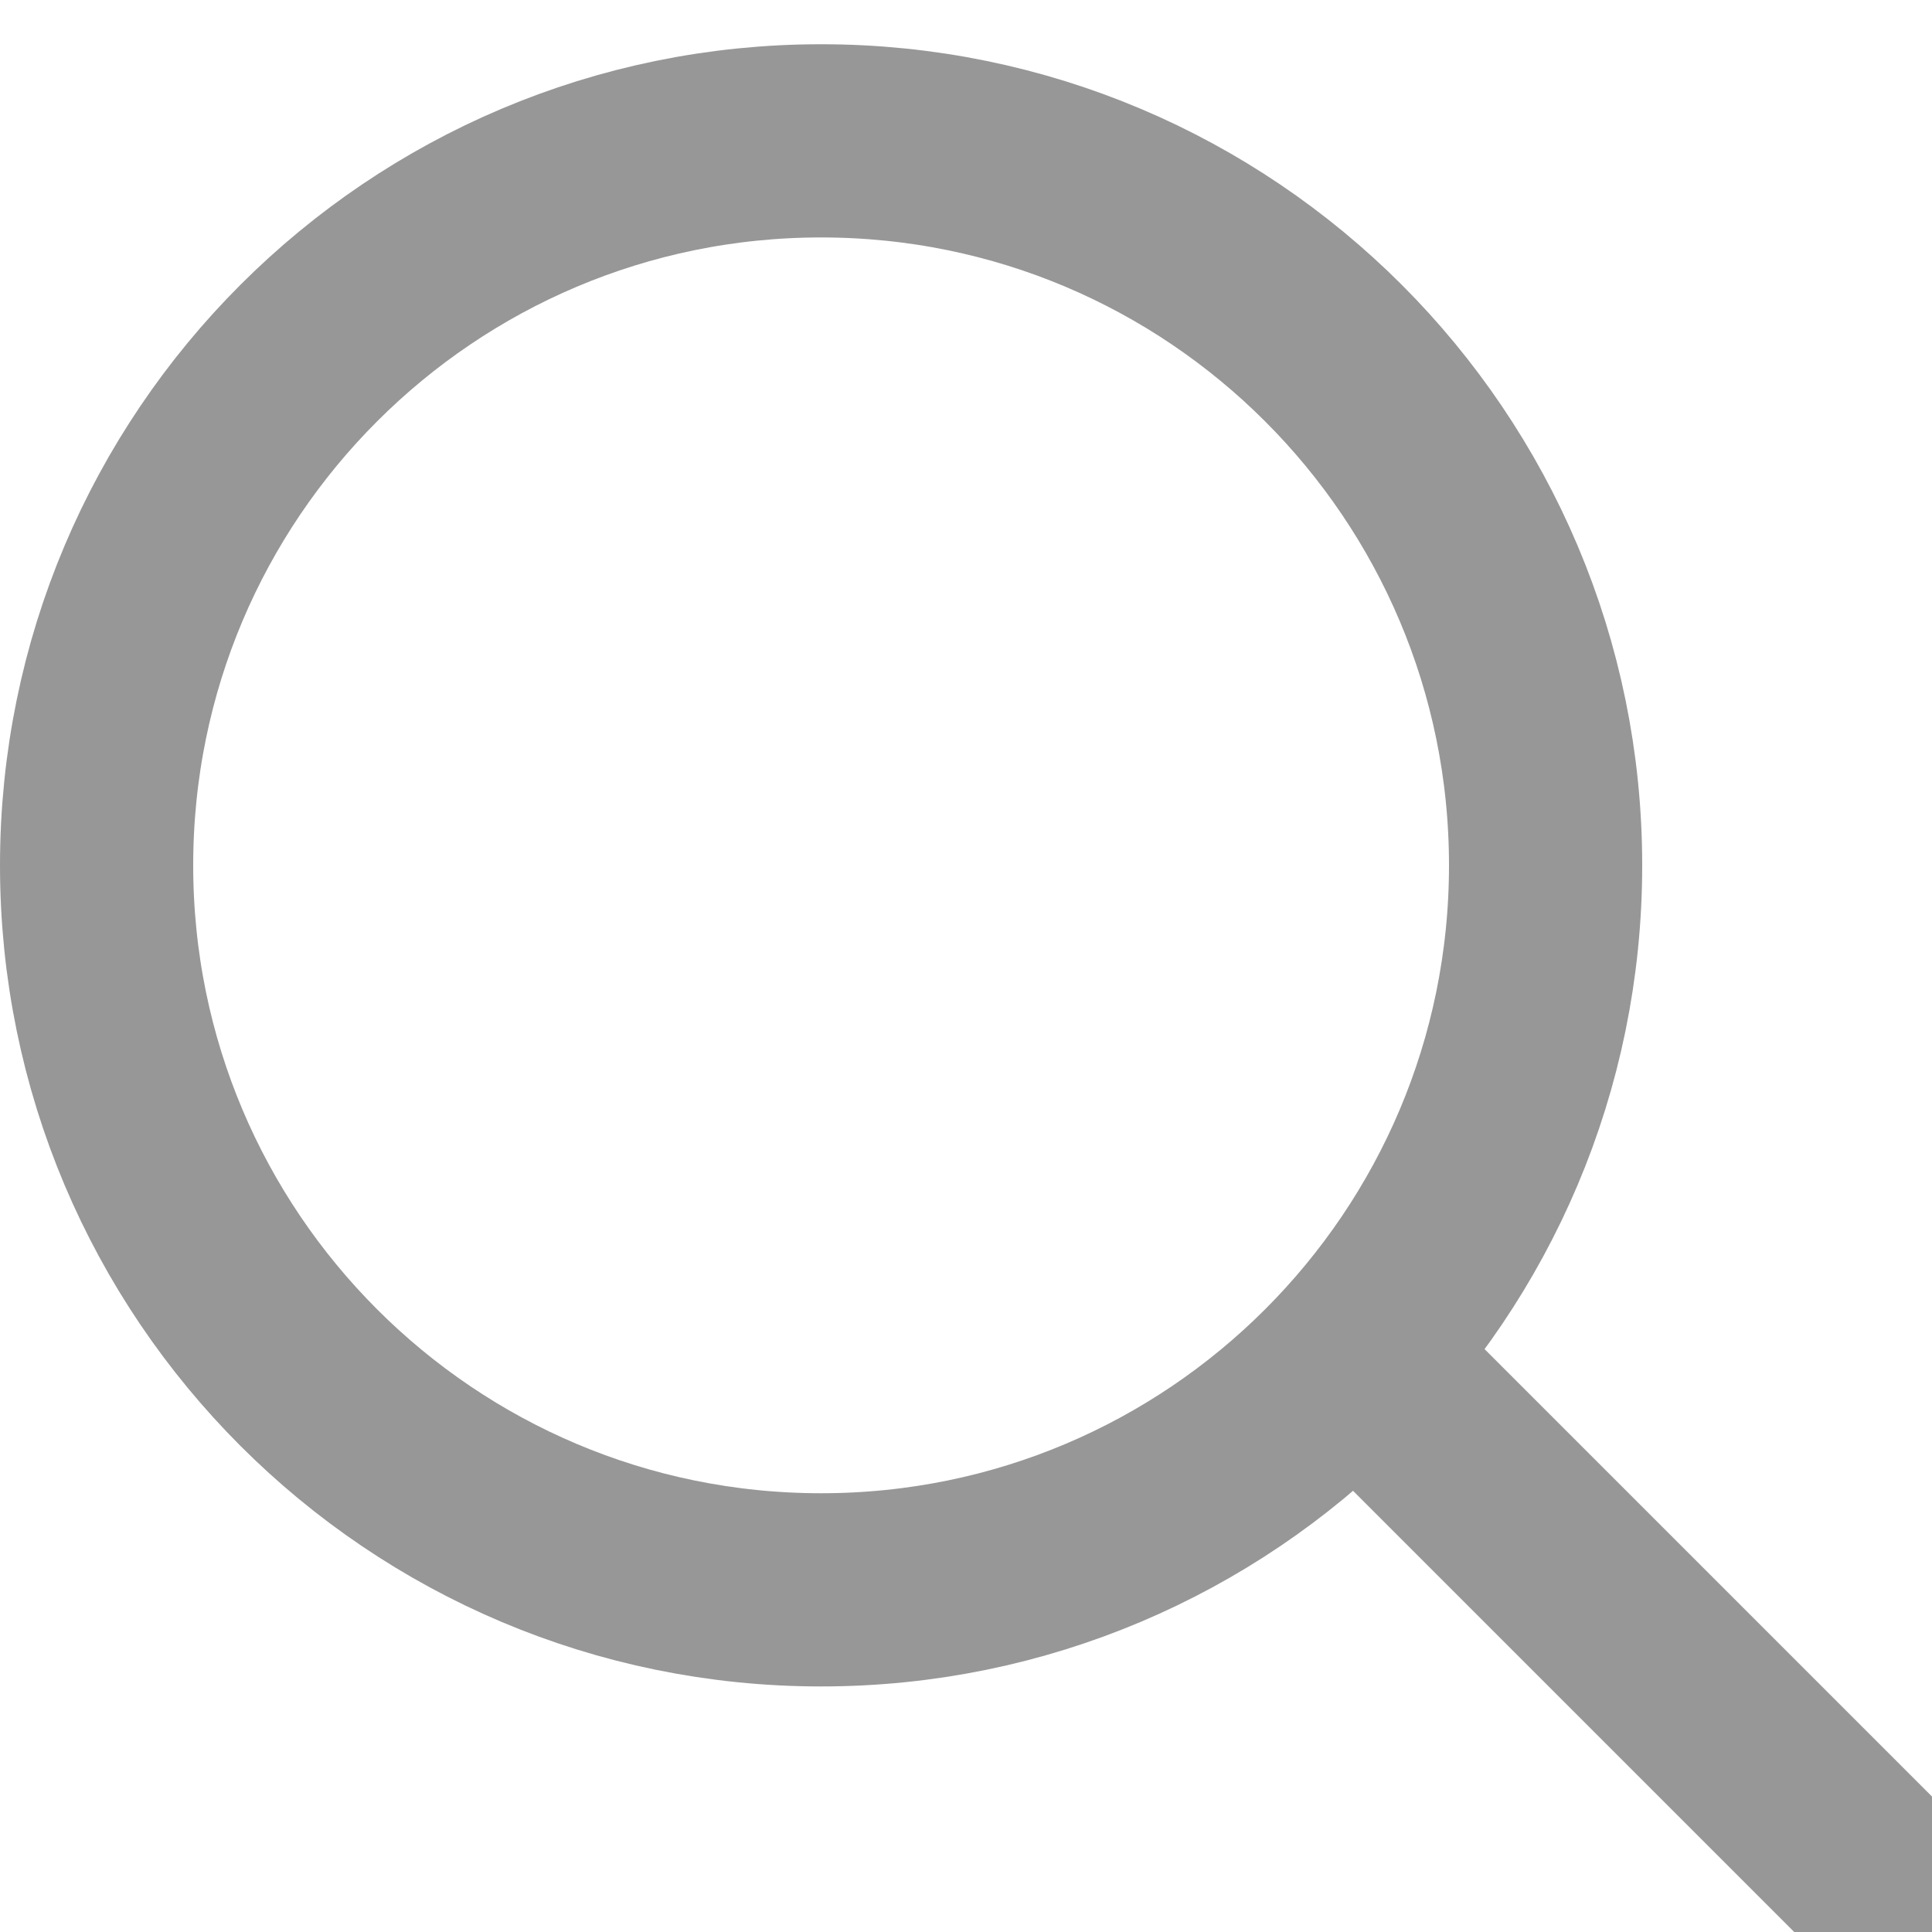
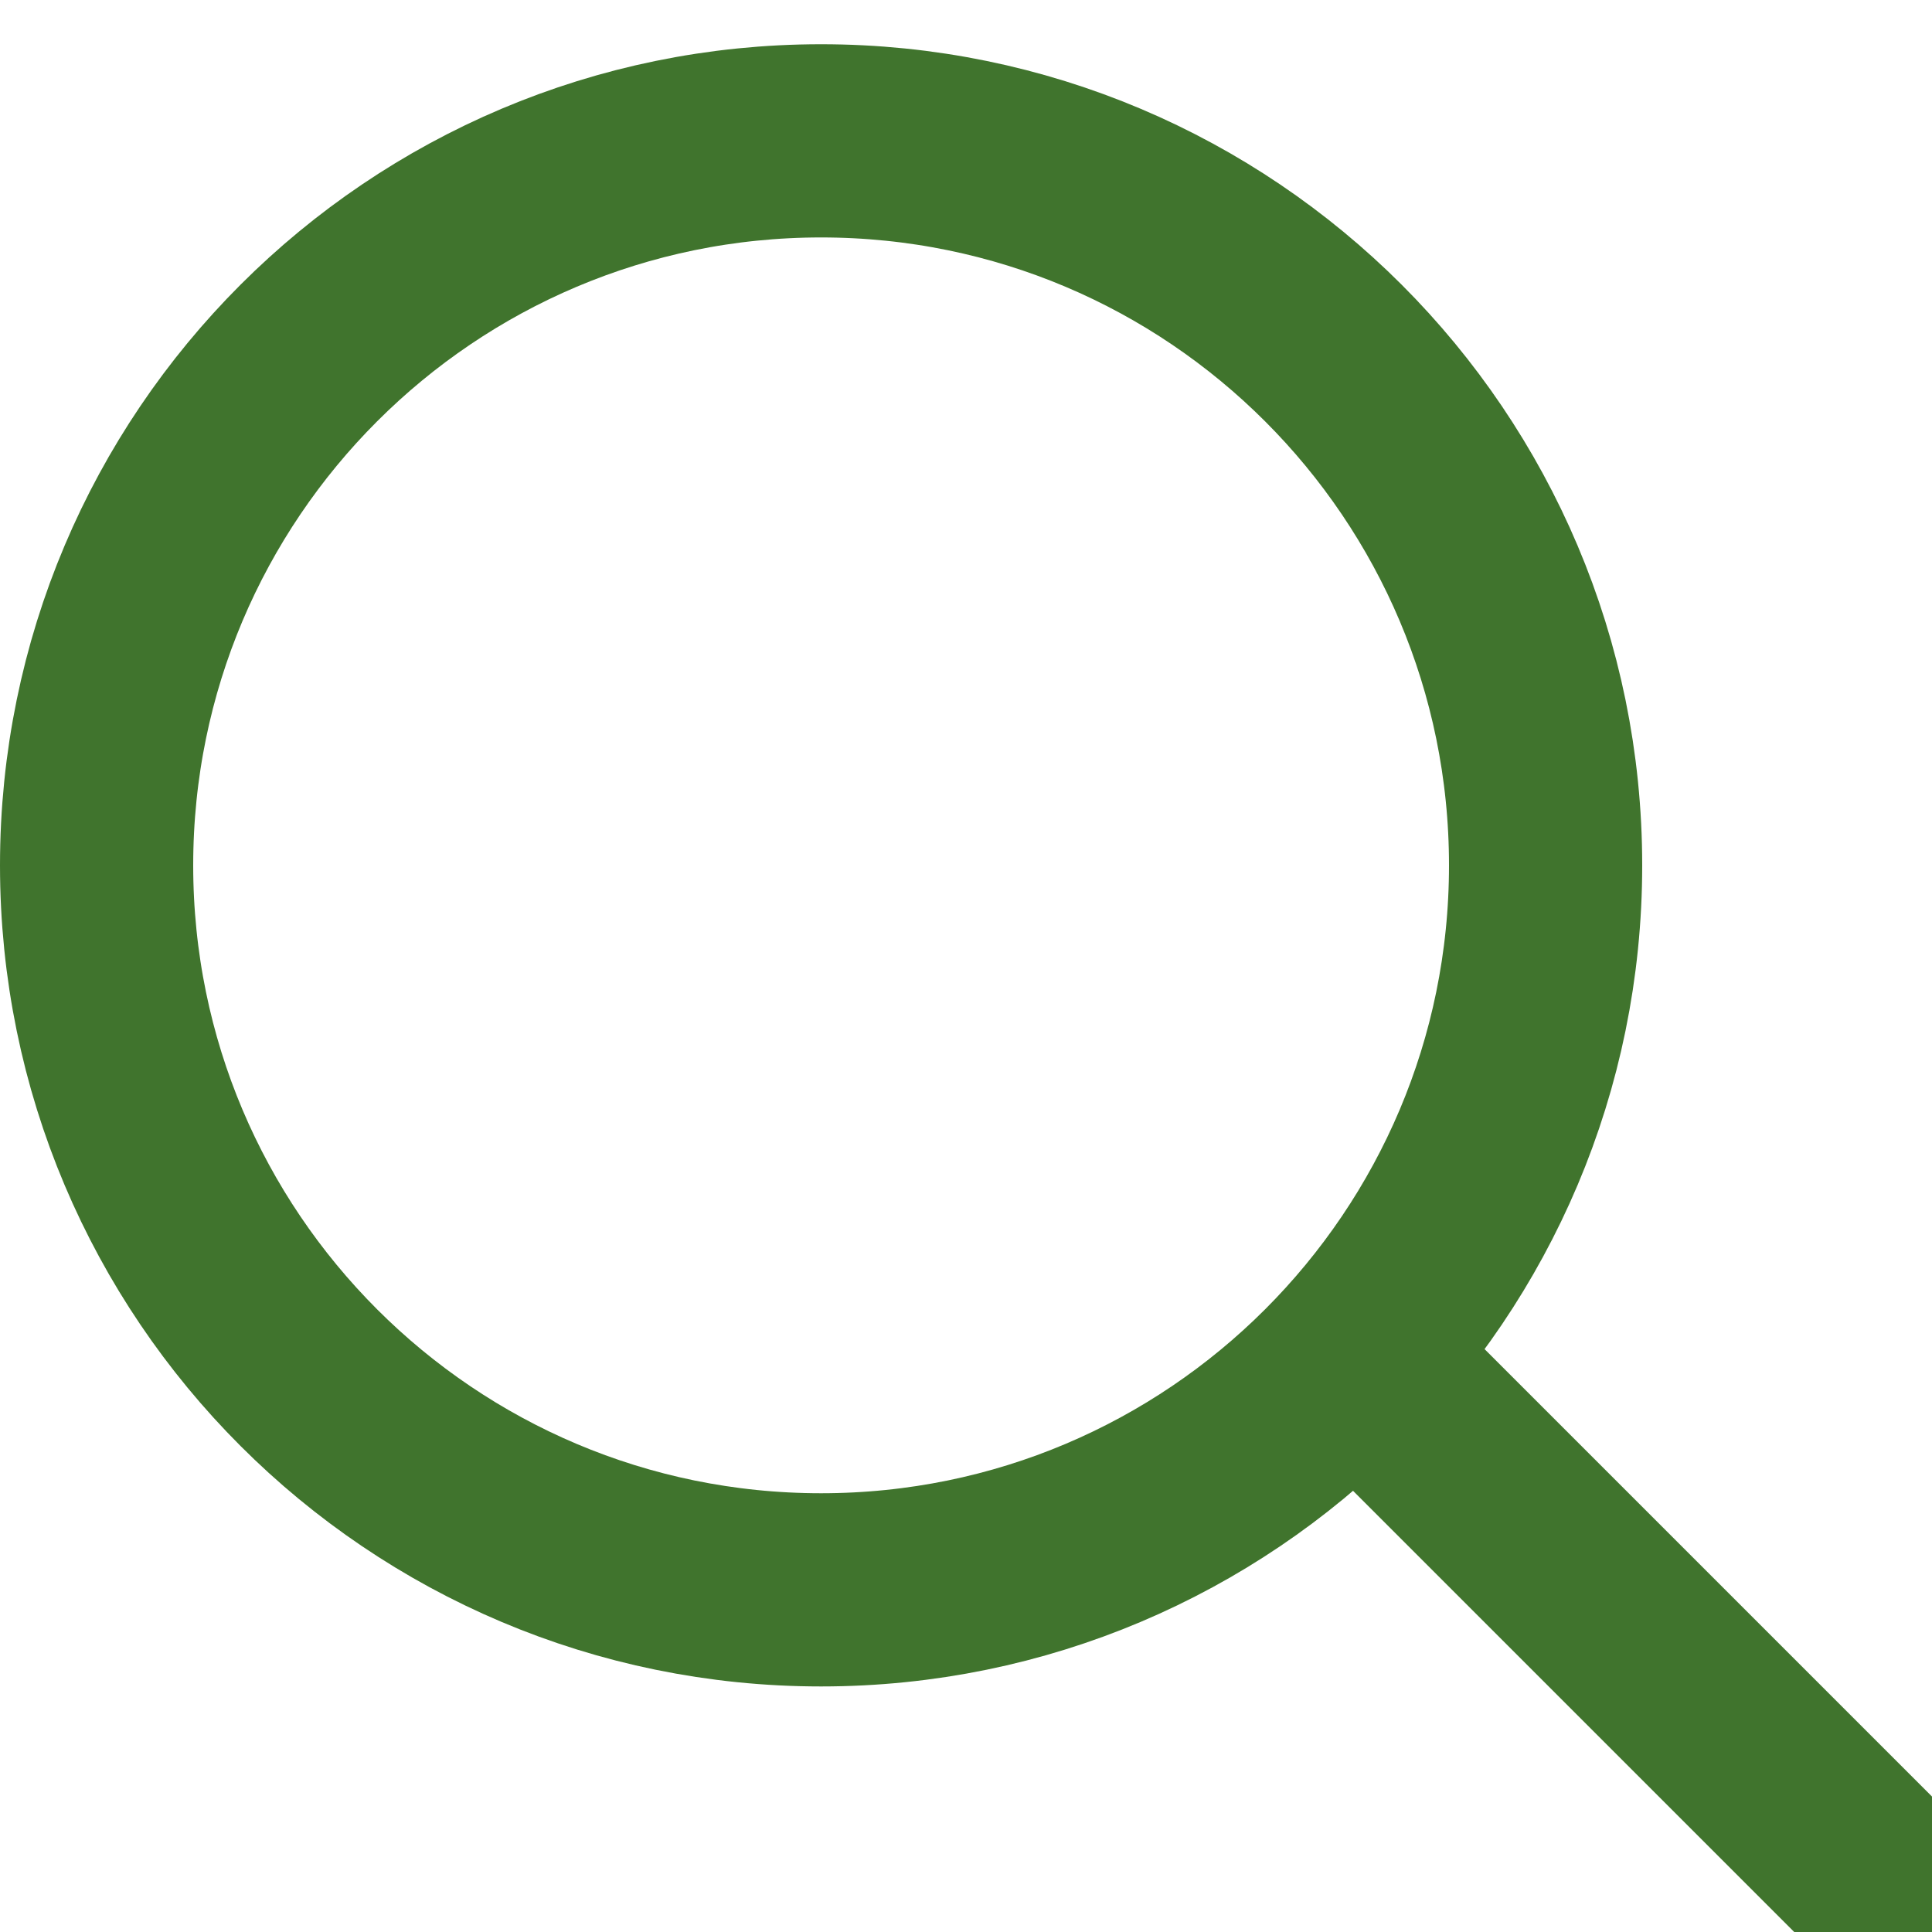
- <svg xmlns="http://www.w3.org/2000/svg" viewBox="0 0 20 20">
-   <g stroke-width="2" transform="translate(1 1.458)" stroke="#979797" fill="none" fill-rule="evenodd">
-     <circle cx="7.5" cy="7.5" r="7.5" />
-     <path d="M12.494 12.048l7.778 7.778" />
+ <svg xmlns="http://www.w3.org/2000/svg" viewBox="0 0 20 20" overflow="hidden">
+   <g stroke="#979797" stroke-width="2" fill="none" fill-rule="evenodd" transform="translate(1 1.458)">
+     <circle cx="7.5" cy="7.5" r="7.5" stroke="#40742D" />
+     <path d="M12.494 12.048 20.272 19.826" stroke="#40742D" />
  </g>
</svg>
